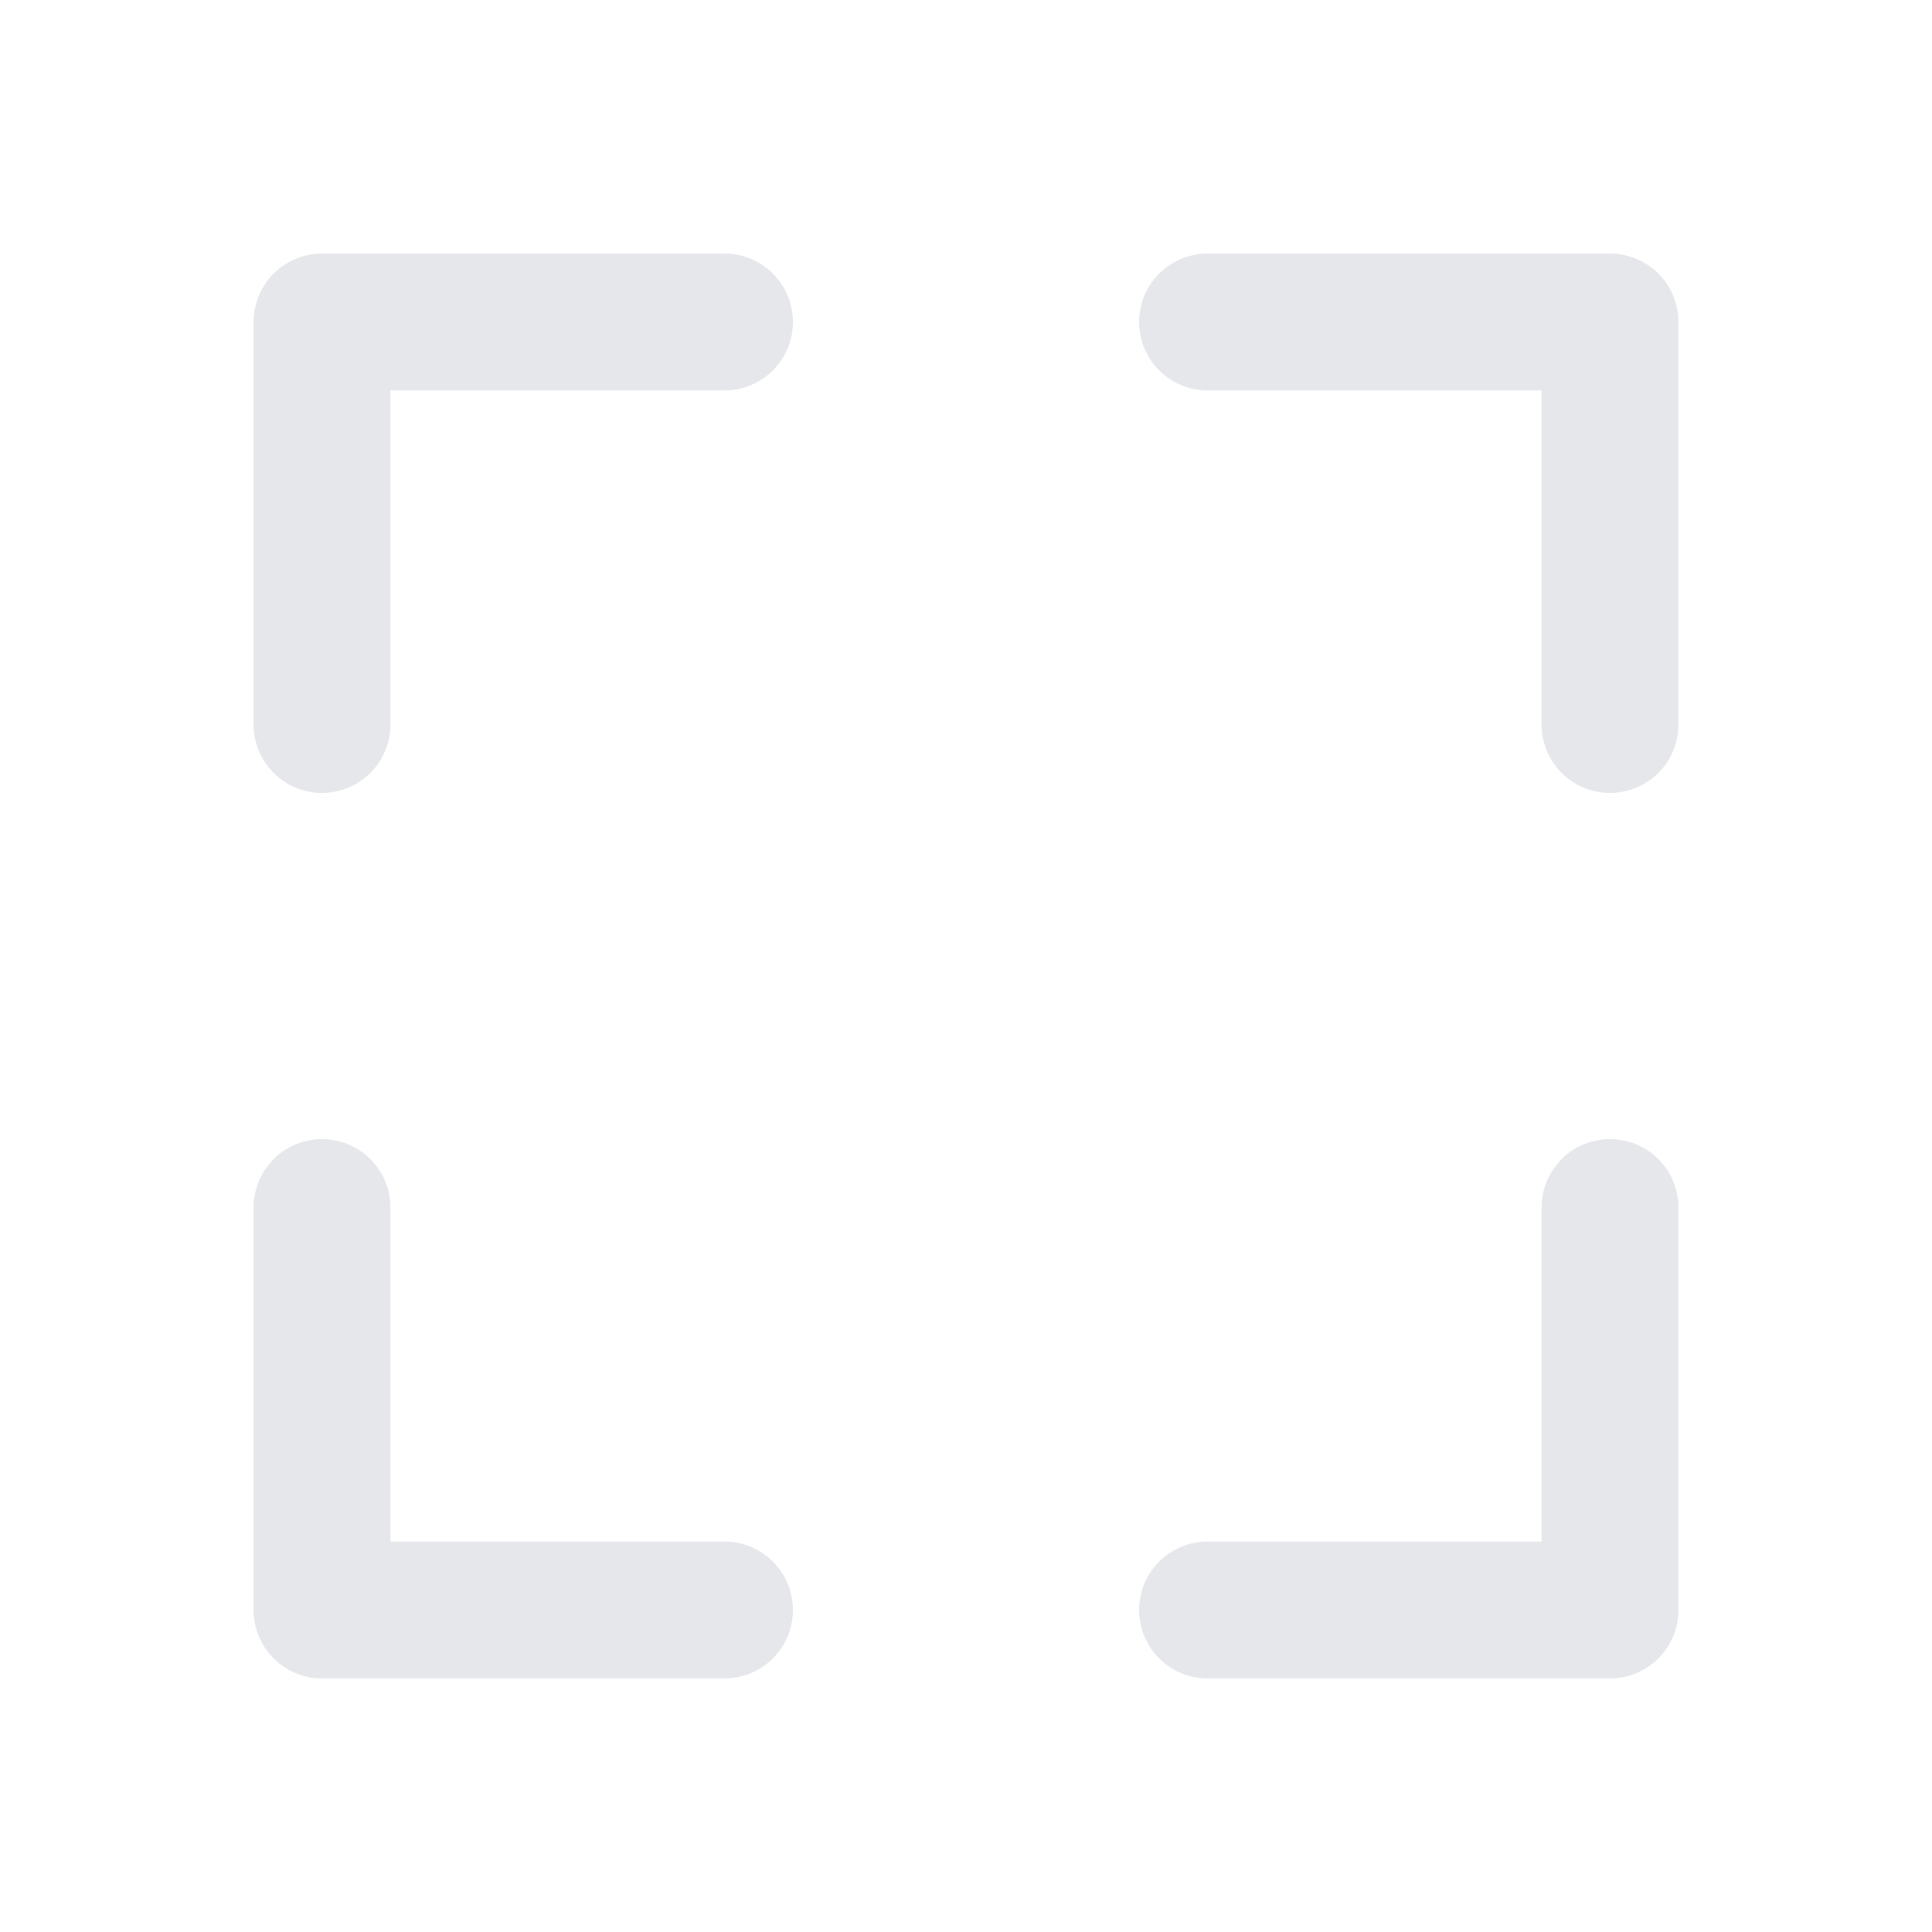
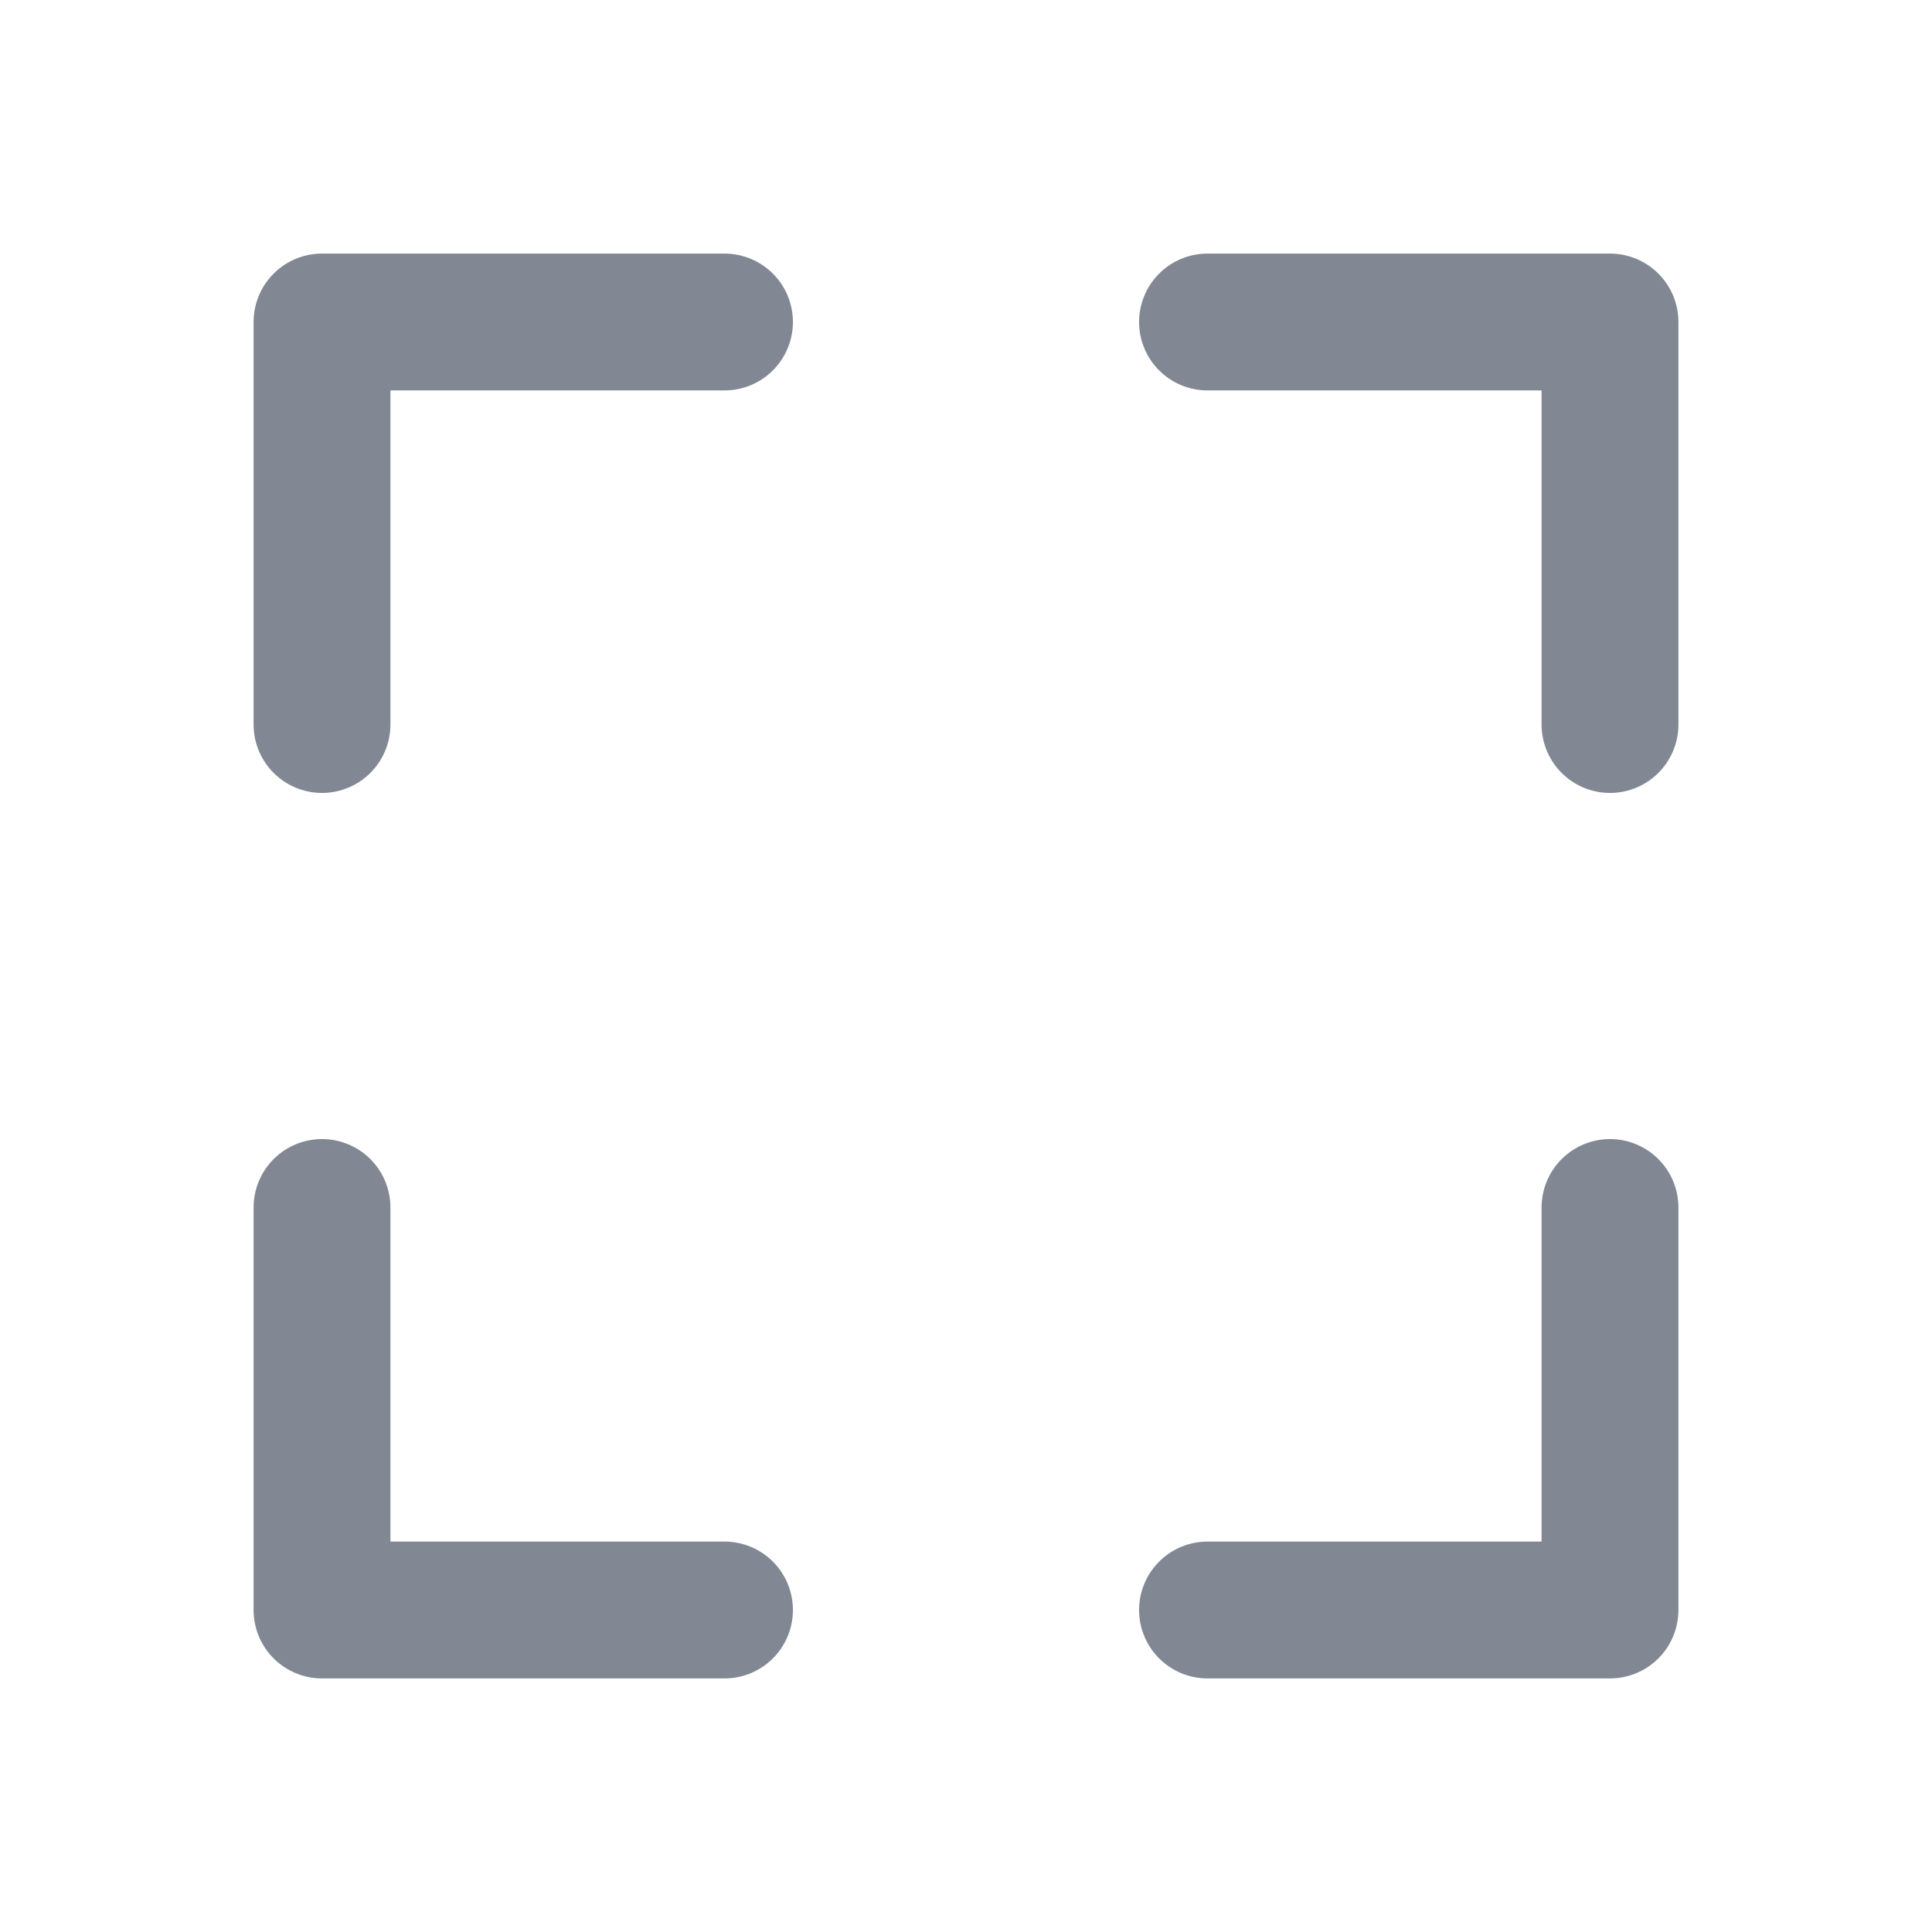
- <svg xmlns="http://www.w3.org/2000/svg" viewBox="0 0 24 24" fill="none" stroke="#e5e7eb" stroke-width="1.7" stroke-linecap="round" stroke-linejoin="round">
+ <svg xmlns="http://www.w3.org/2000/svg" viewBox="0 0 24 24" fill="none" stroke="#818894" stroke-width="1.7" stroke-linecap="round" stroke-linejoin="round">
  <path d="M9 4H4v5M15 4h5v5M4 15v5h5M20 15v5h-5" />
</svg>
